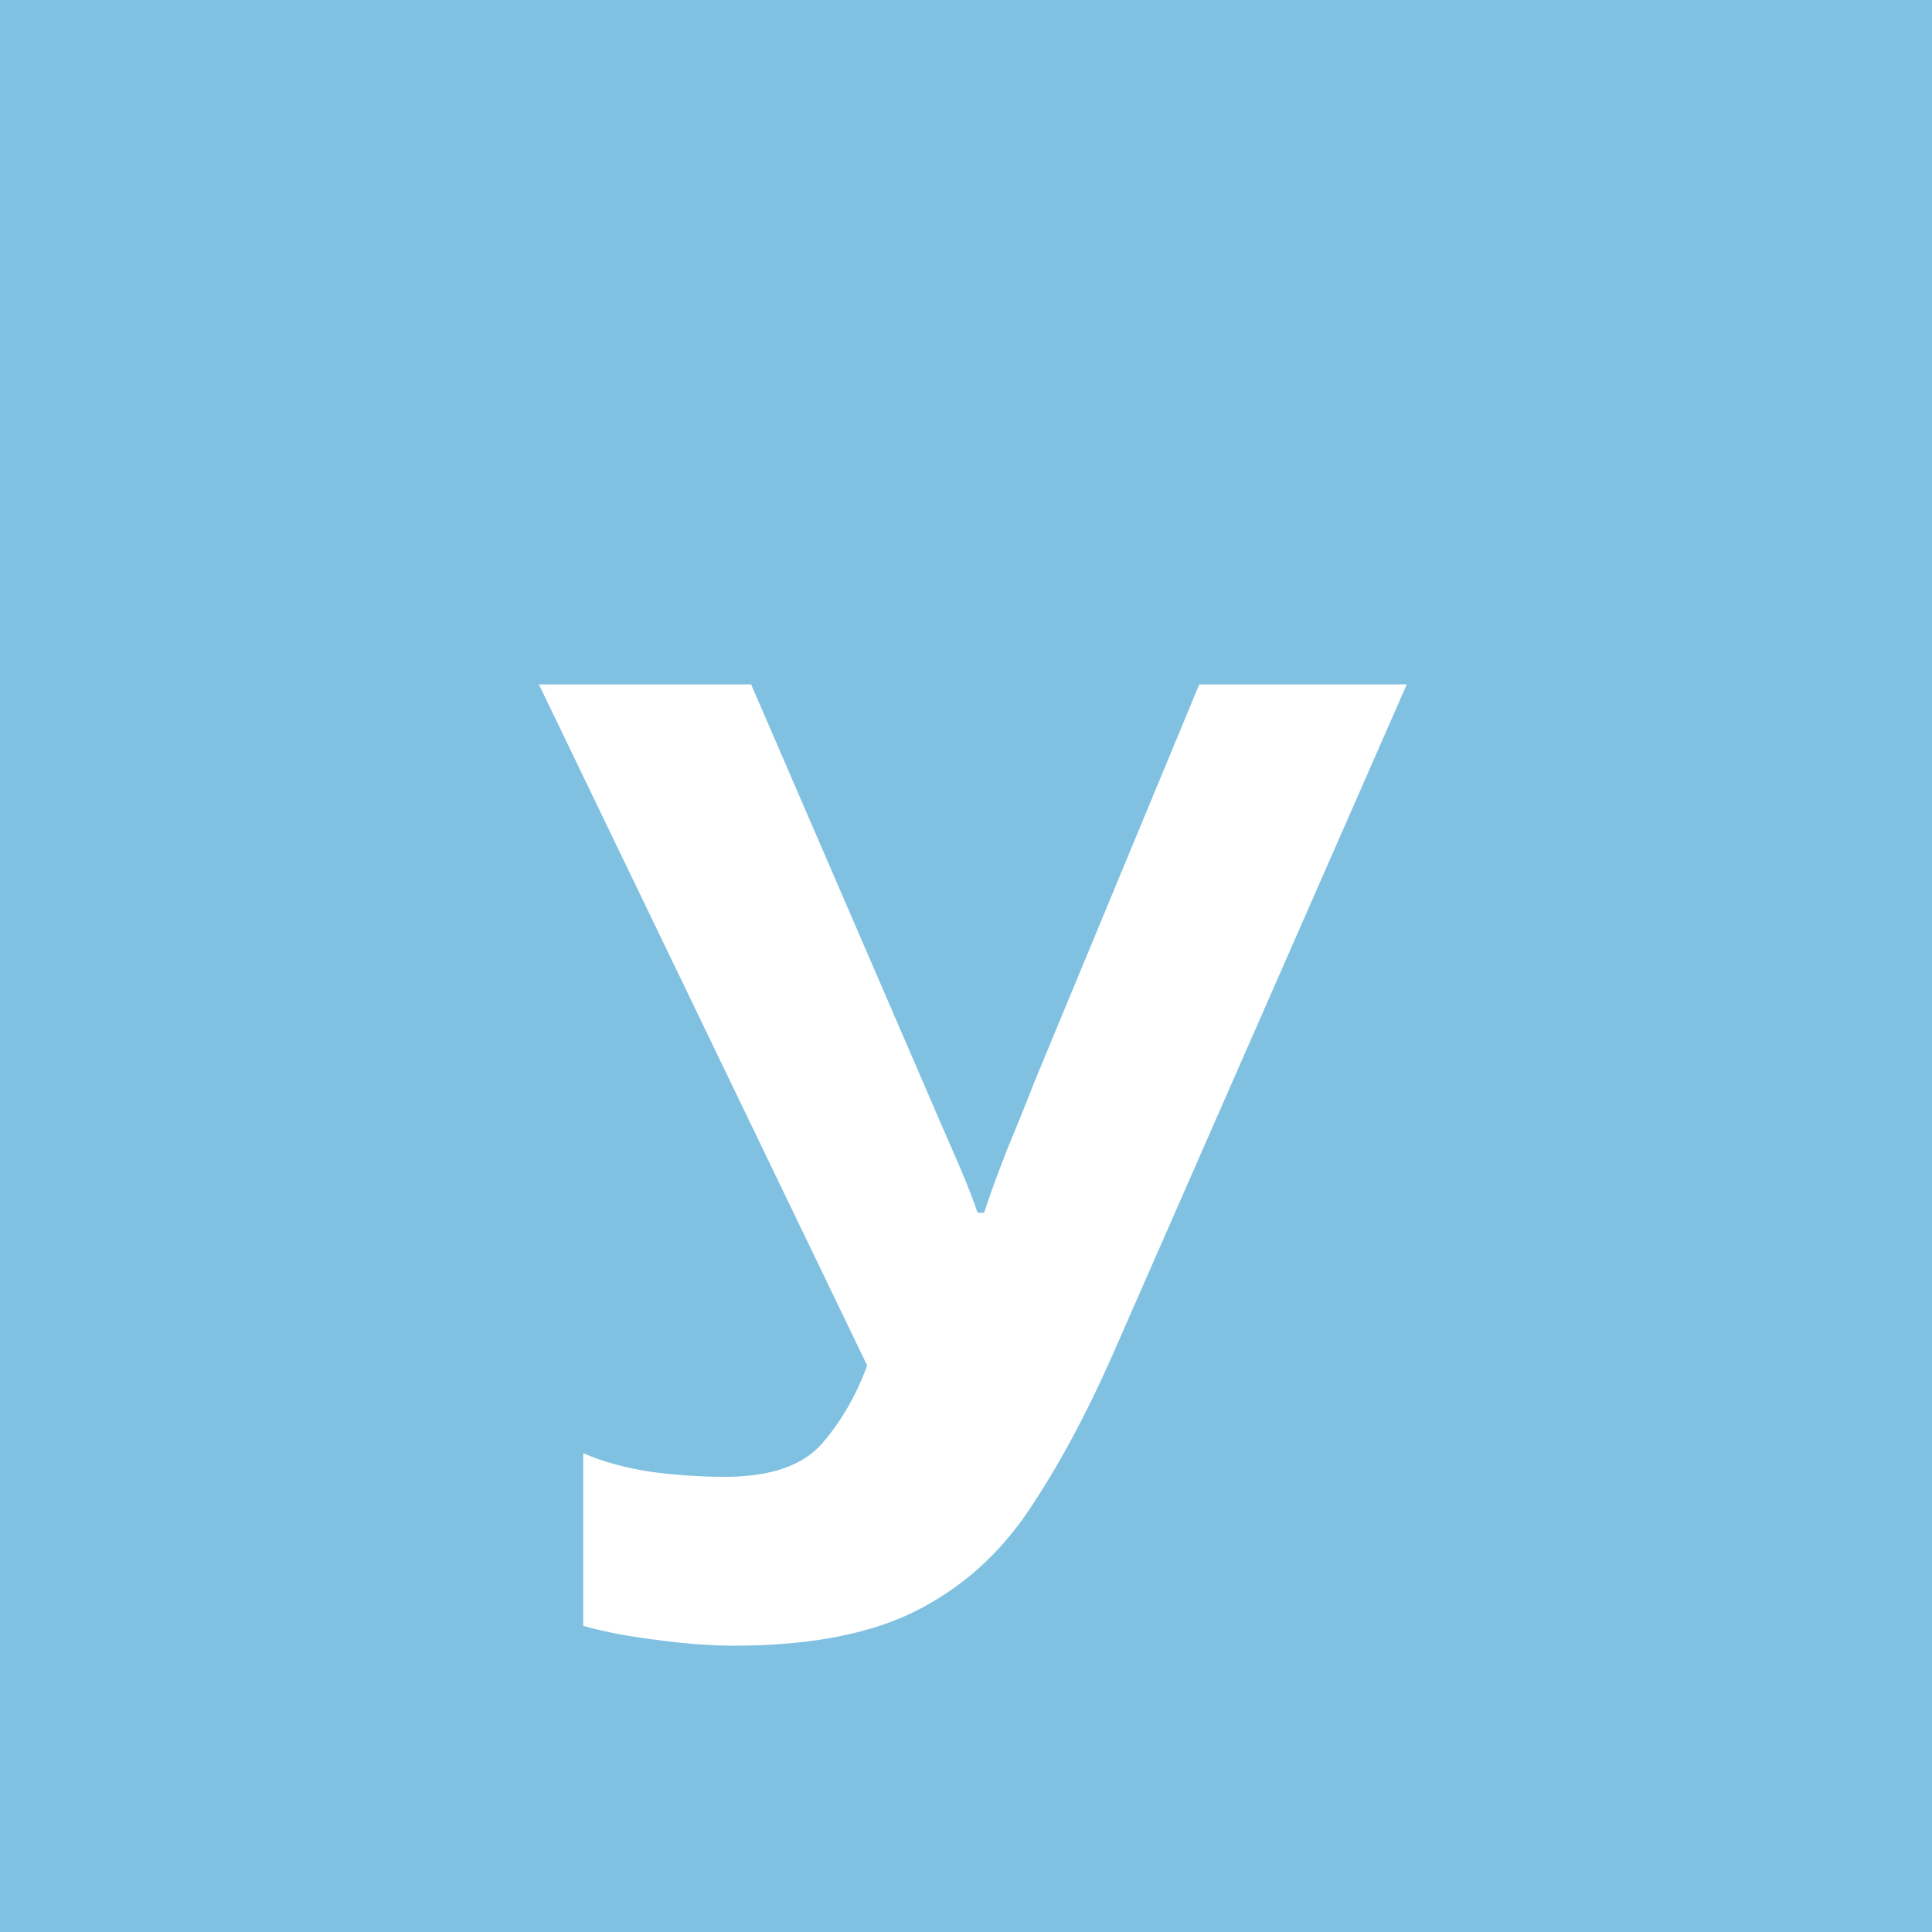
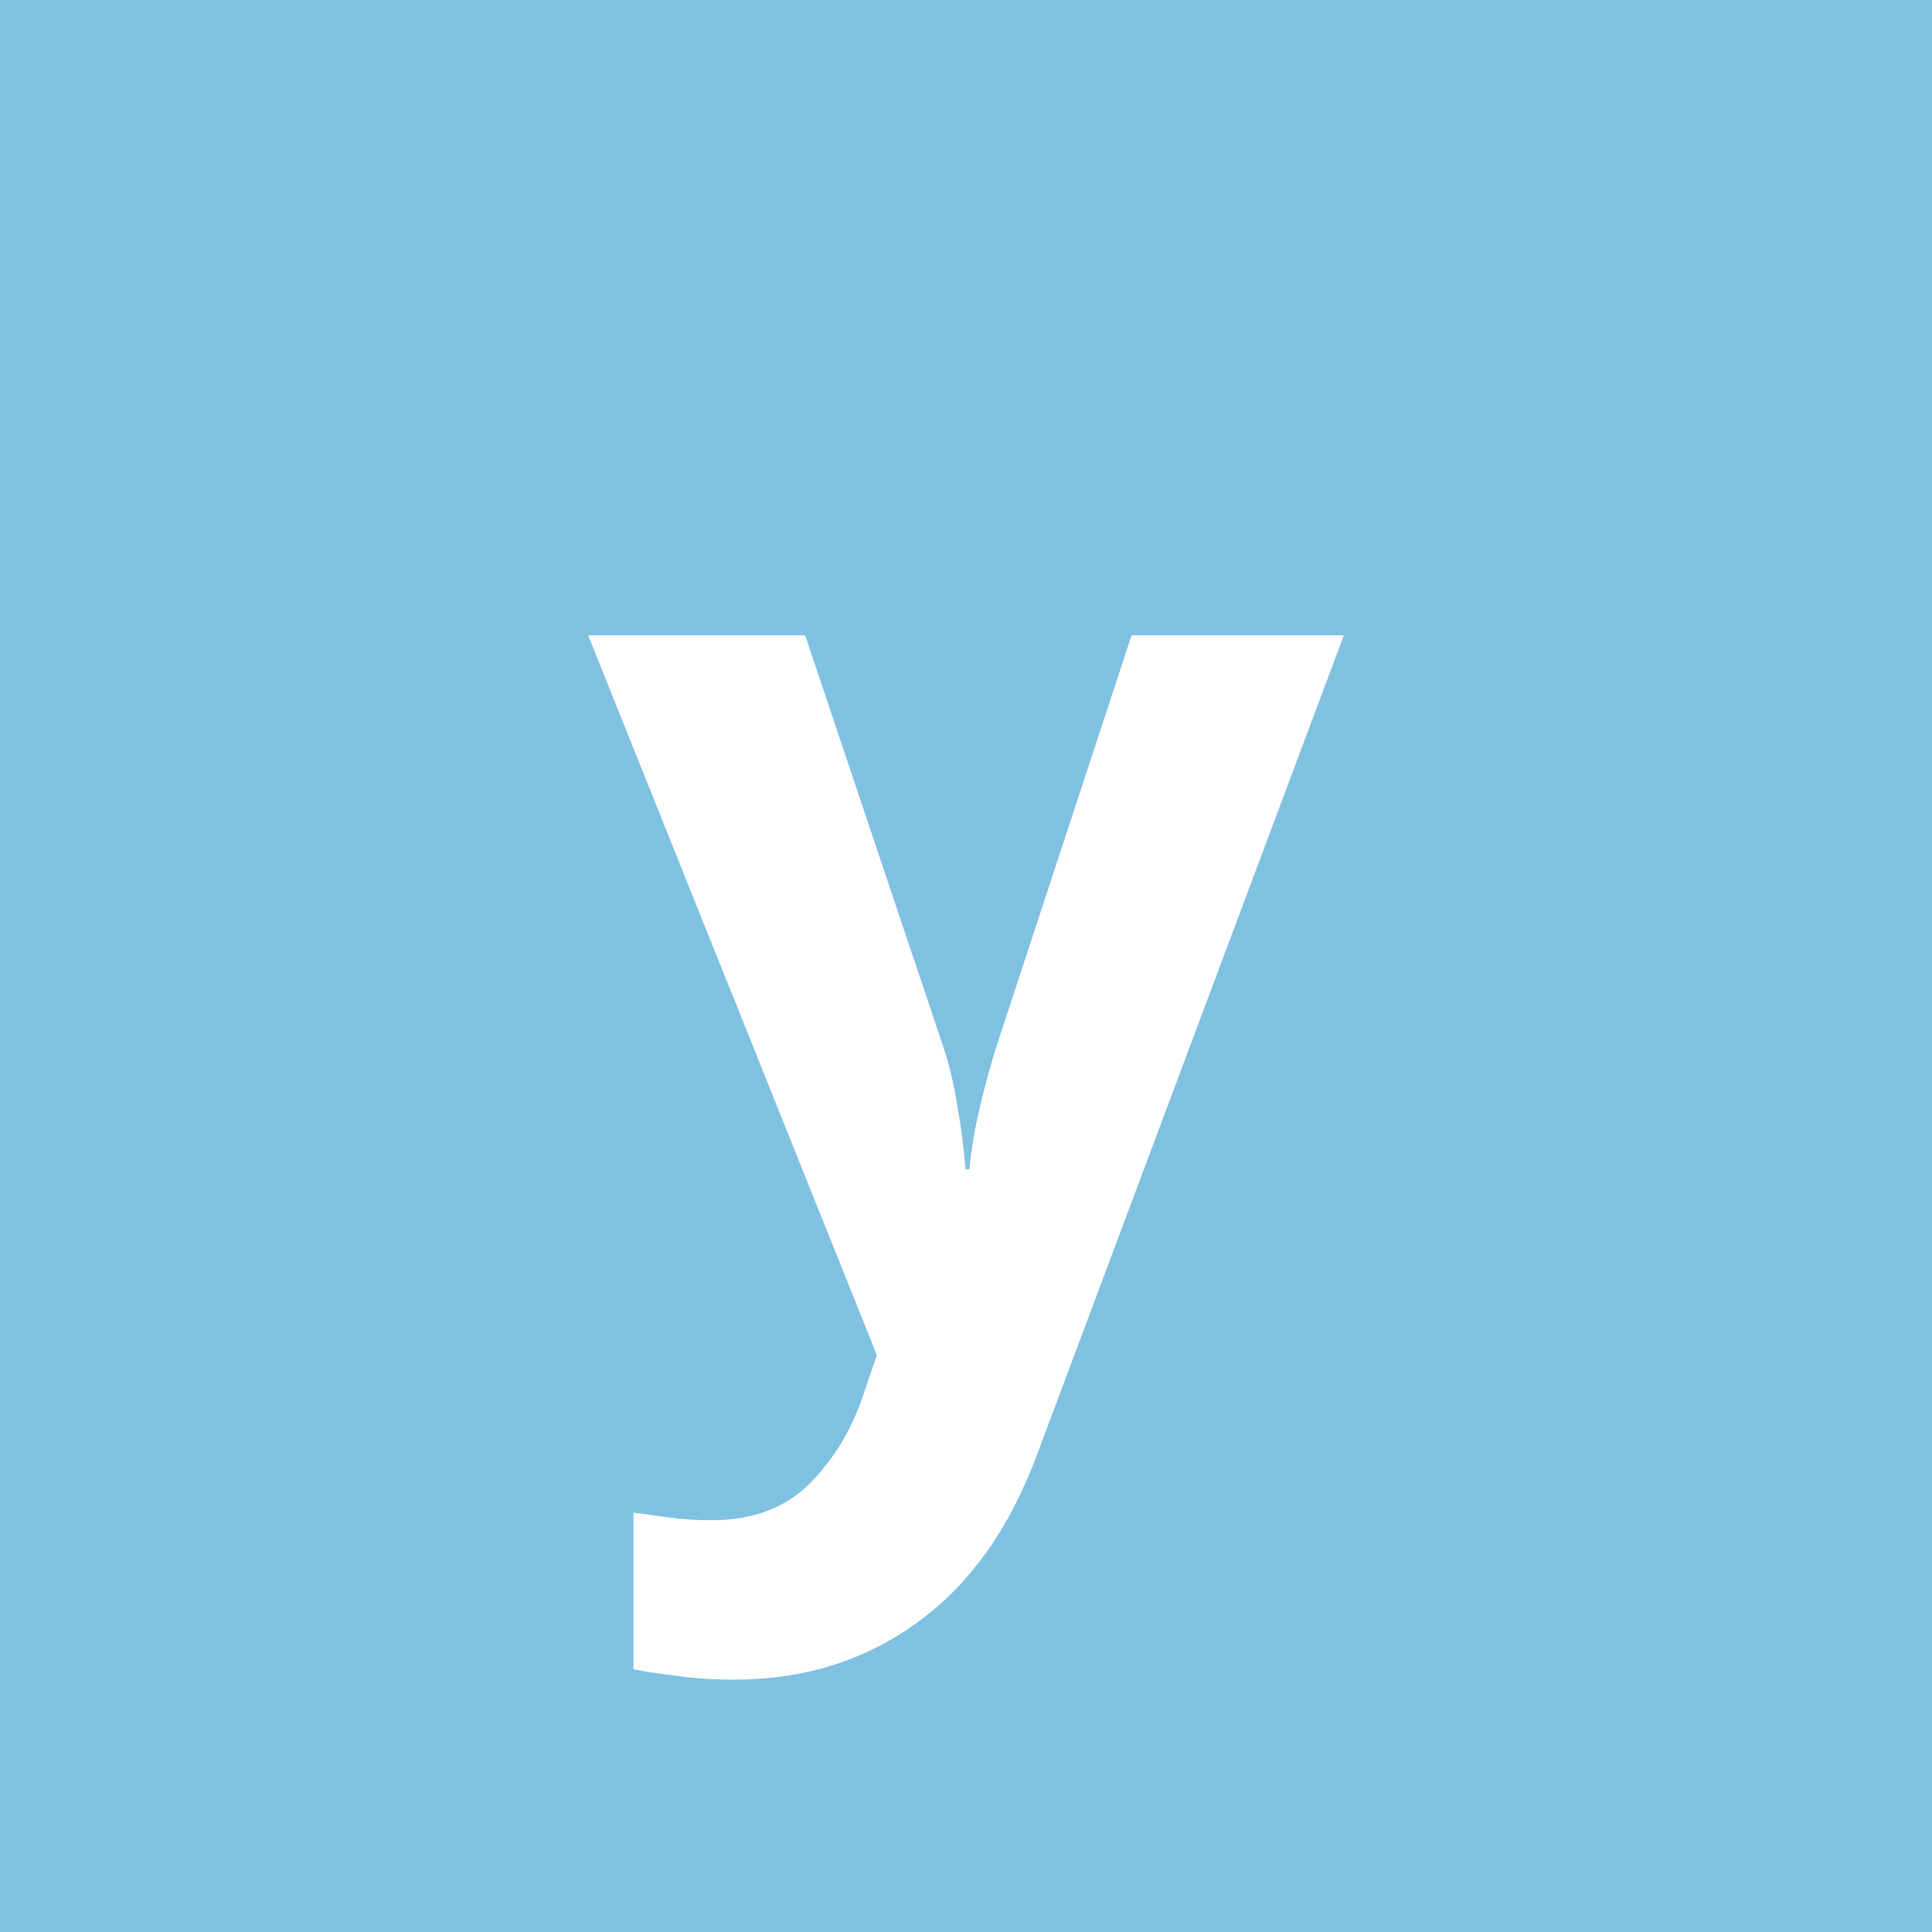
<svg xmlns="http://www.w3.org/2000/svg" viewBox="0 0 32 32" width="32" height="32">
  <rect x="0" y="0" width="32" height="32" fill="#80C1E1" />
-   <text x="16" y="18.5" font-family="Montserrat, sans-serif" font-weight="700" font-size="22" fill="#FFFFFF" text-anchor="middle" dominant-baseline="central">У</text>
+   <text x="16" y="14" font-family="Montserrat, sans-serif" font-weight="700" font-size="22" fill="#FFFFFF" text-anchor="middle" dominant-baseline="central">у</text>
</svg>
